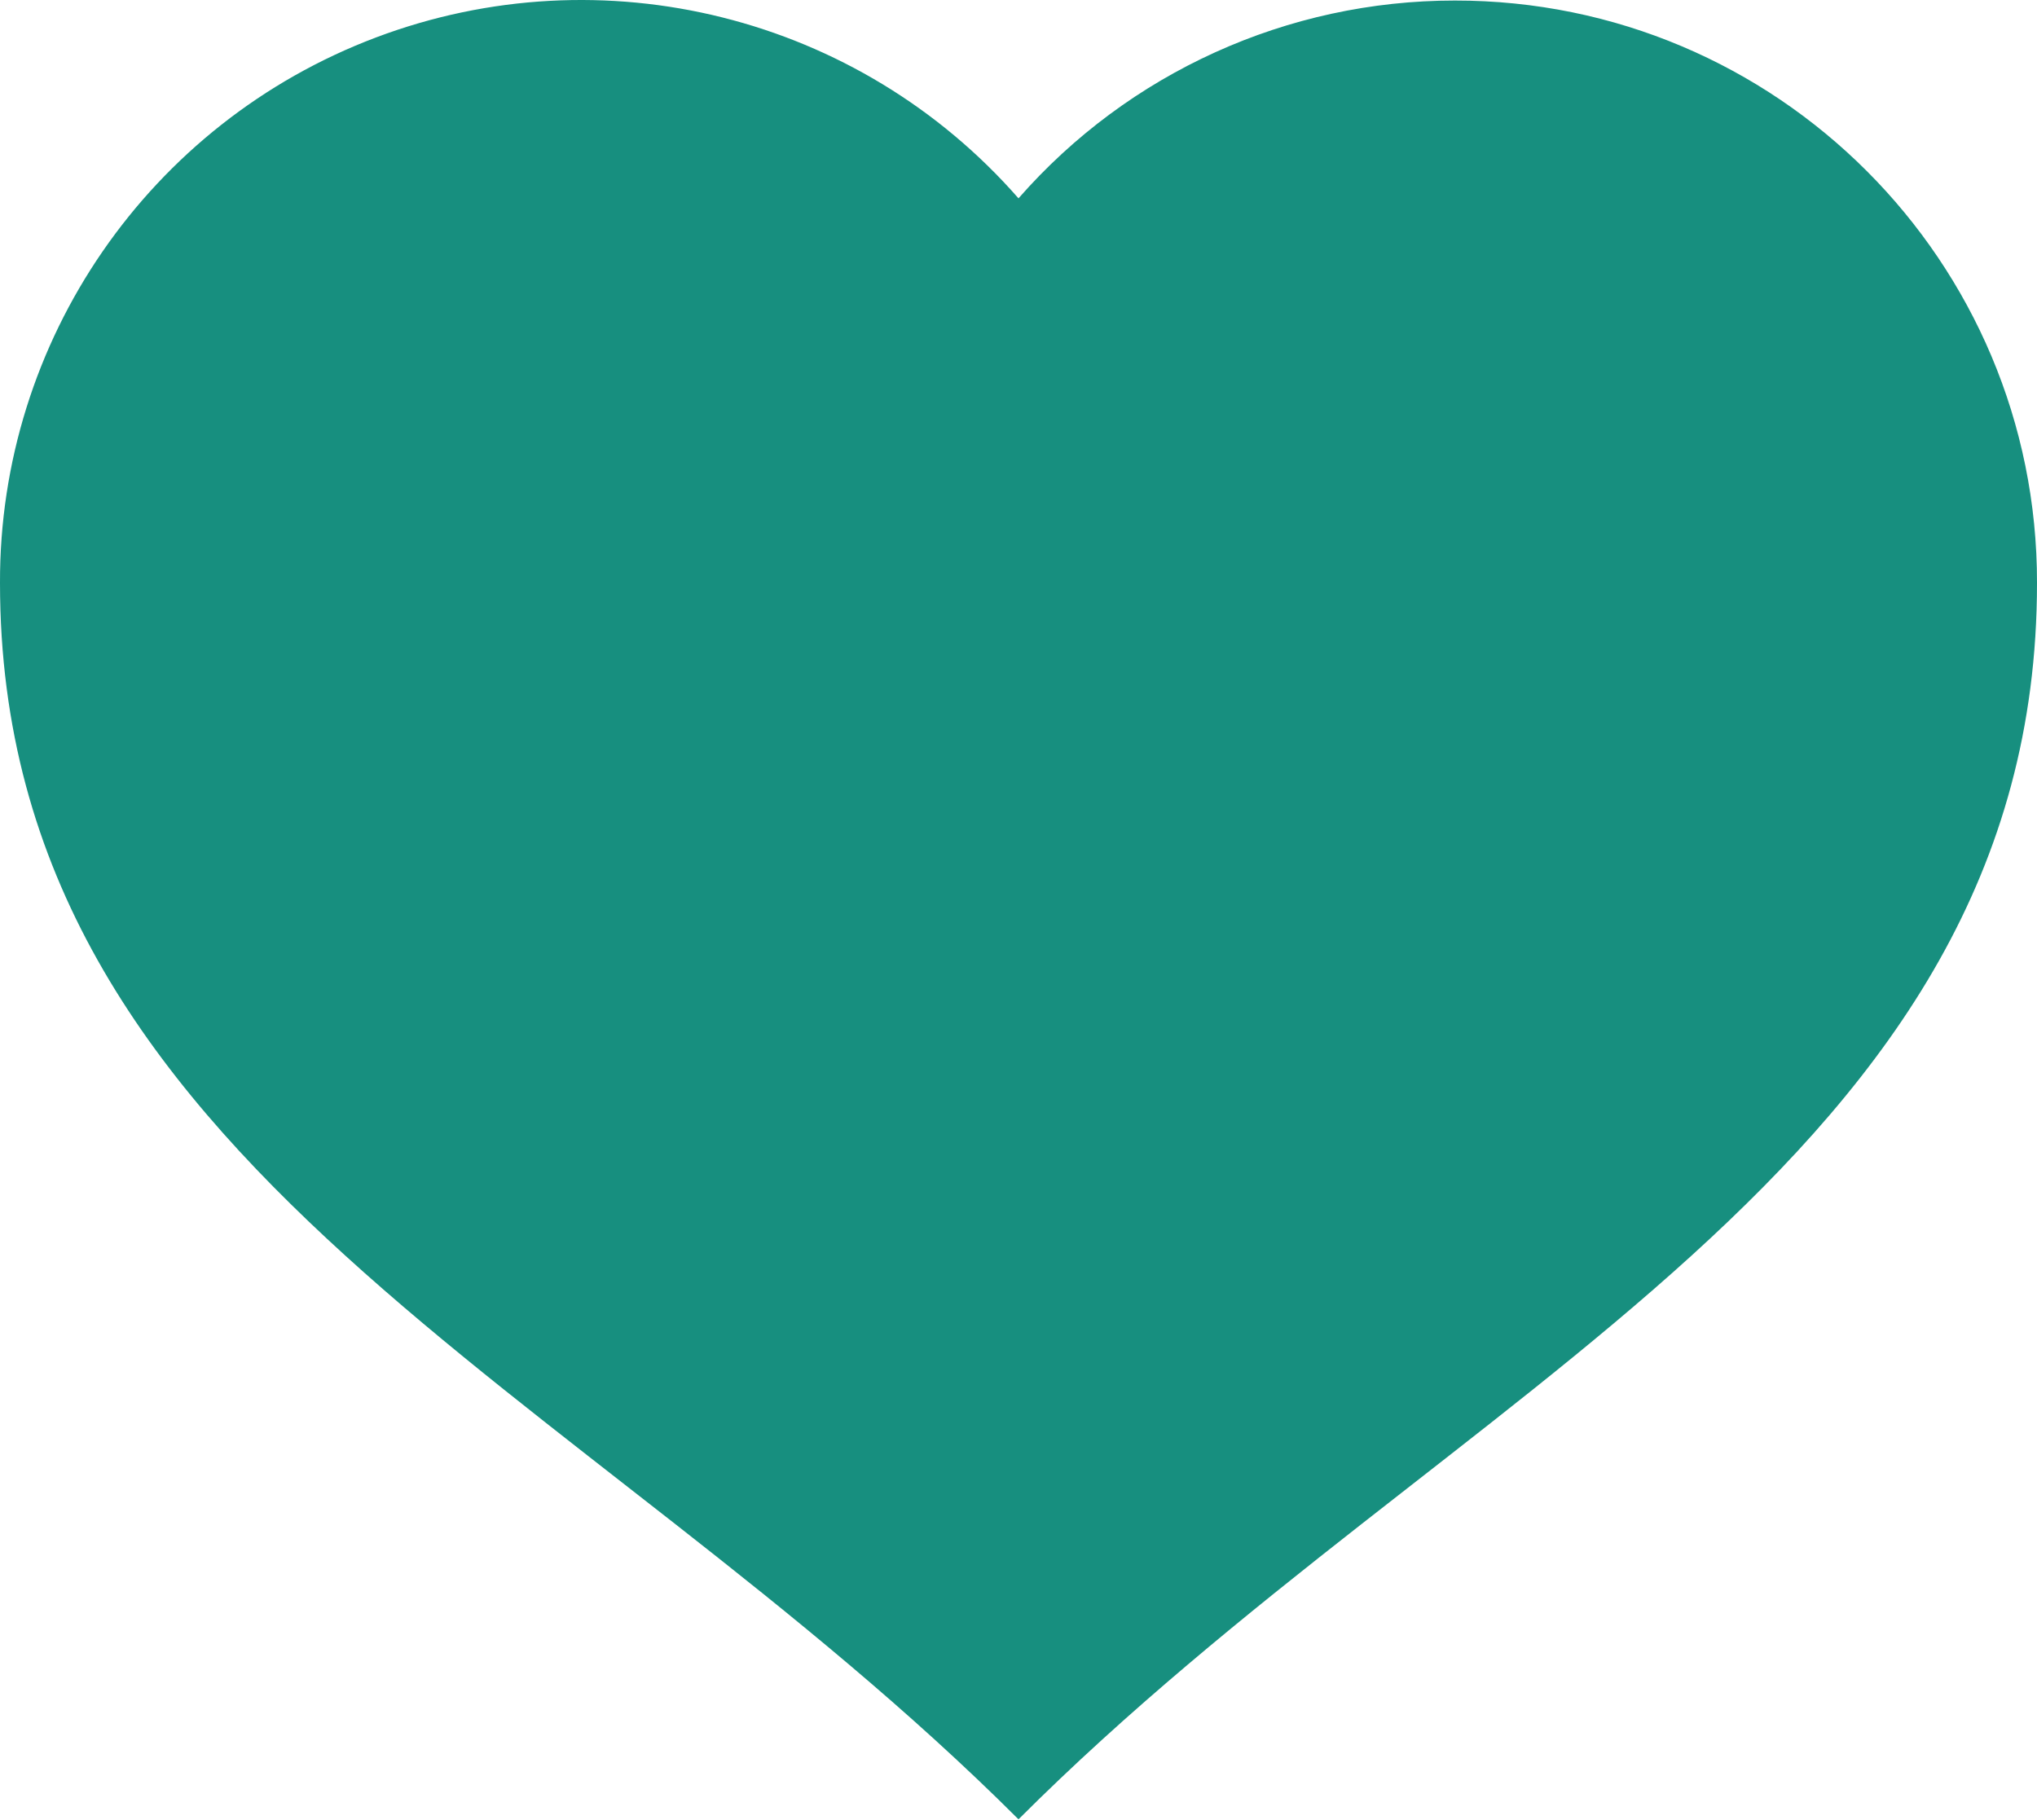
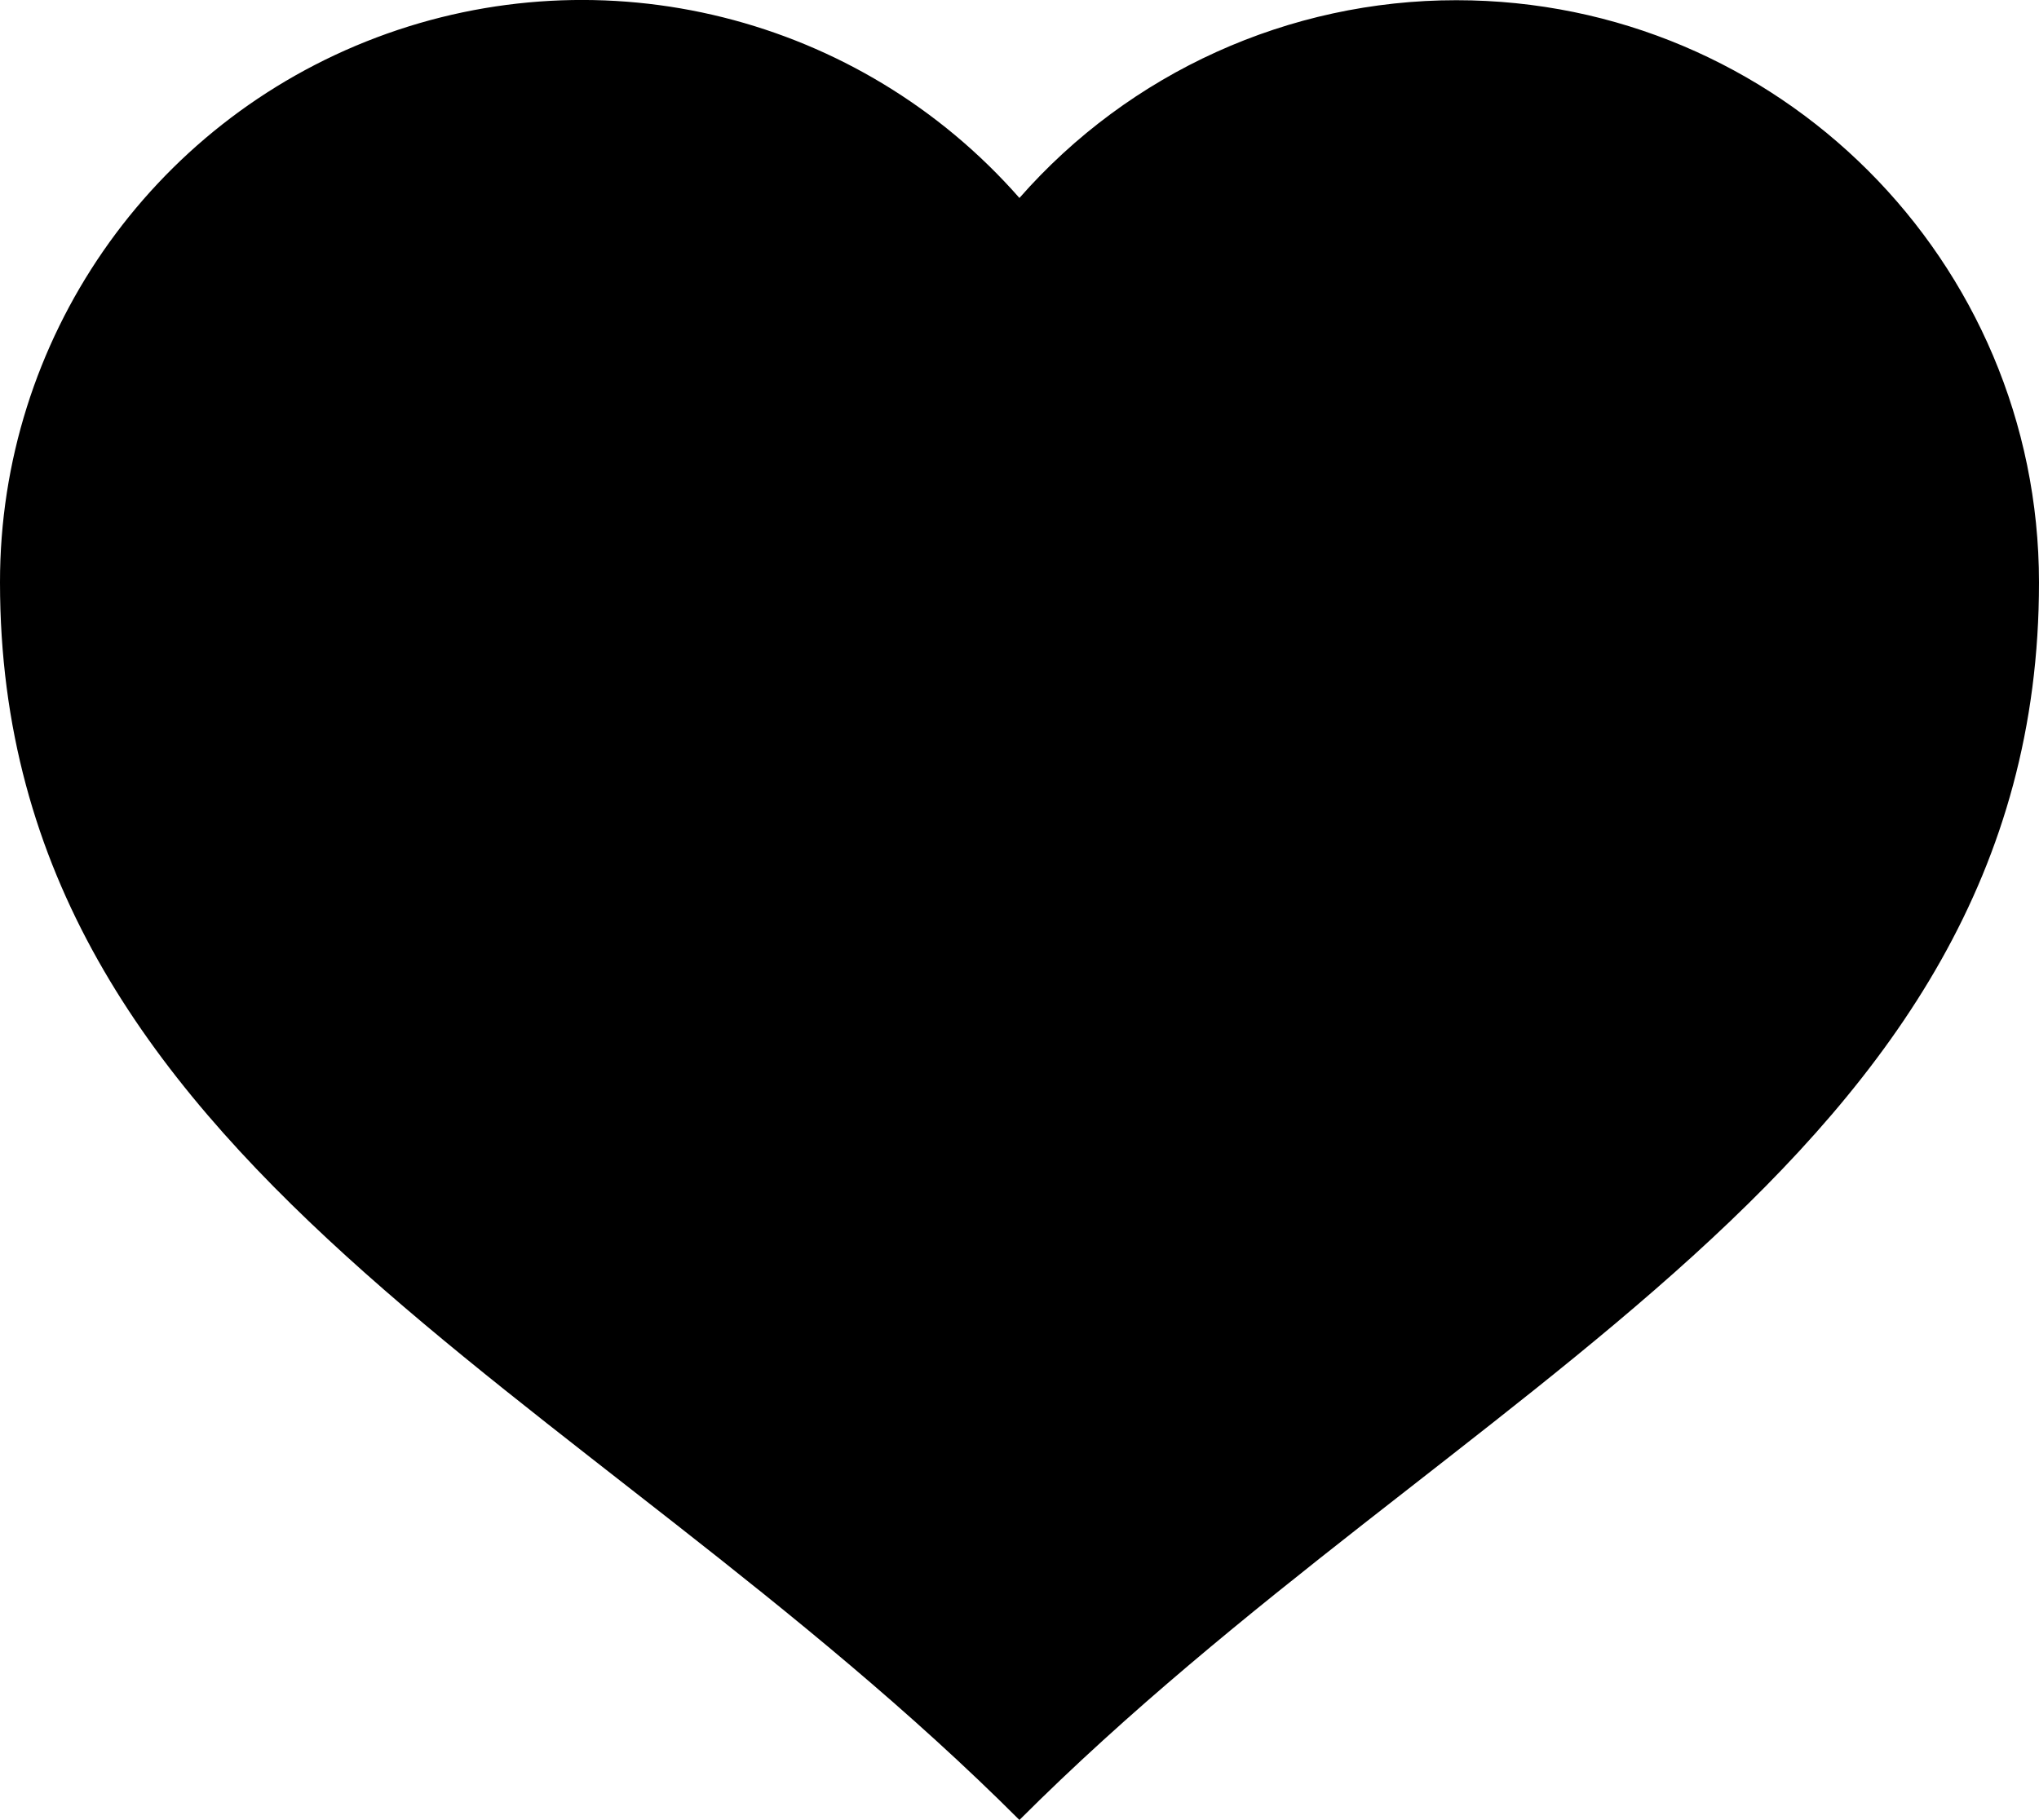
- <svg xmlns="http://www.w3.org/2000/svg" viewBox="0 0 90 80.394">
-   <path d="M64.28.024A25.611 25.611 0 0045 8.764a25.68 25.68 0 00-45 17c0 25.71 25.7 35.35 45 54.63 19.28-19.28 45-28.92 45-54.63C90.022 11.547 78.497.013 64.28.024z" fill="#178f7f" />
+ <svg xmlns="http://www.w3.org/2000/svg" viewBox="0 0 145.45 129.855">
+   <path d="M103.89.015a41.45 41.45 0 00-31.17 14.11A41.52 41.52 0 000 41.555c0 41.55 41.56 57.14 72.72 88.3 31.17-31.16 72.73-46.75 72.73-88.3A41.56 41.56 0 00103.89.015z" fill="currentColor" />
</svg>
